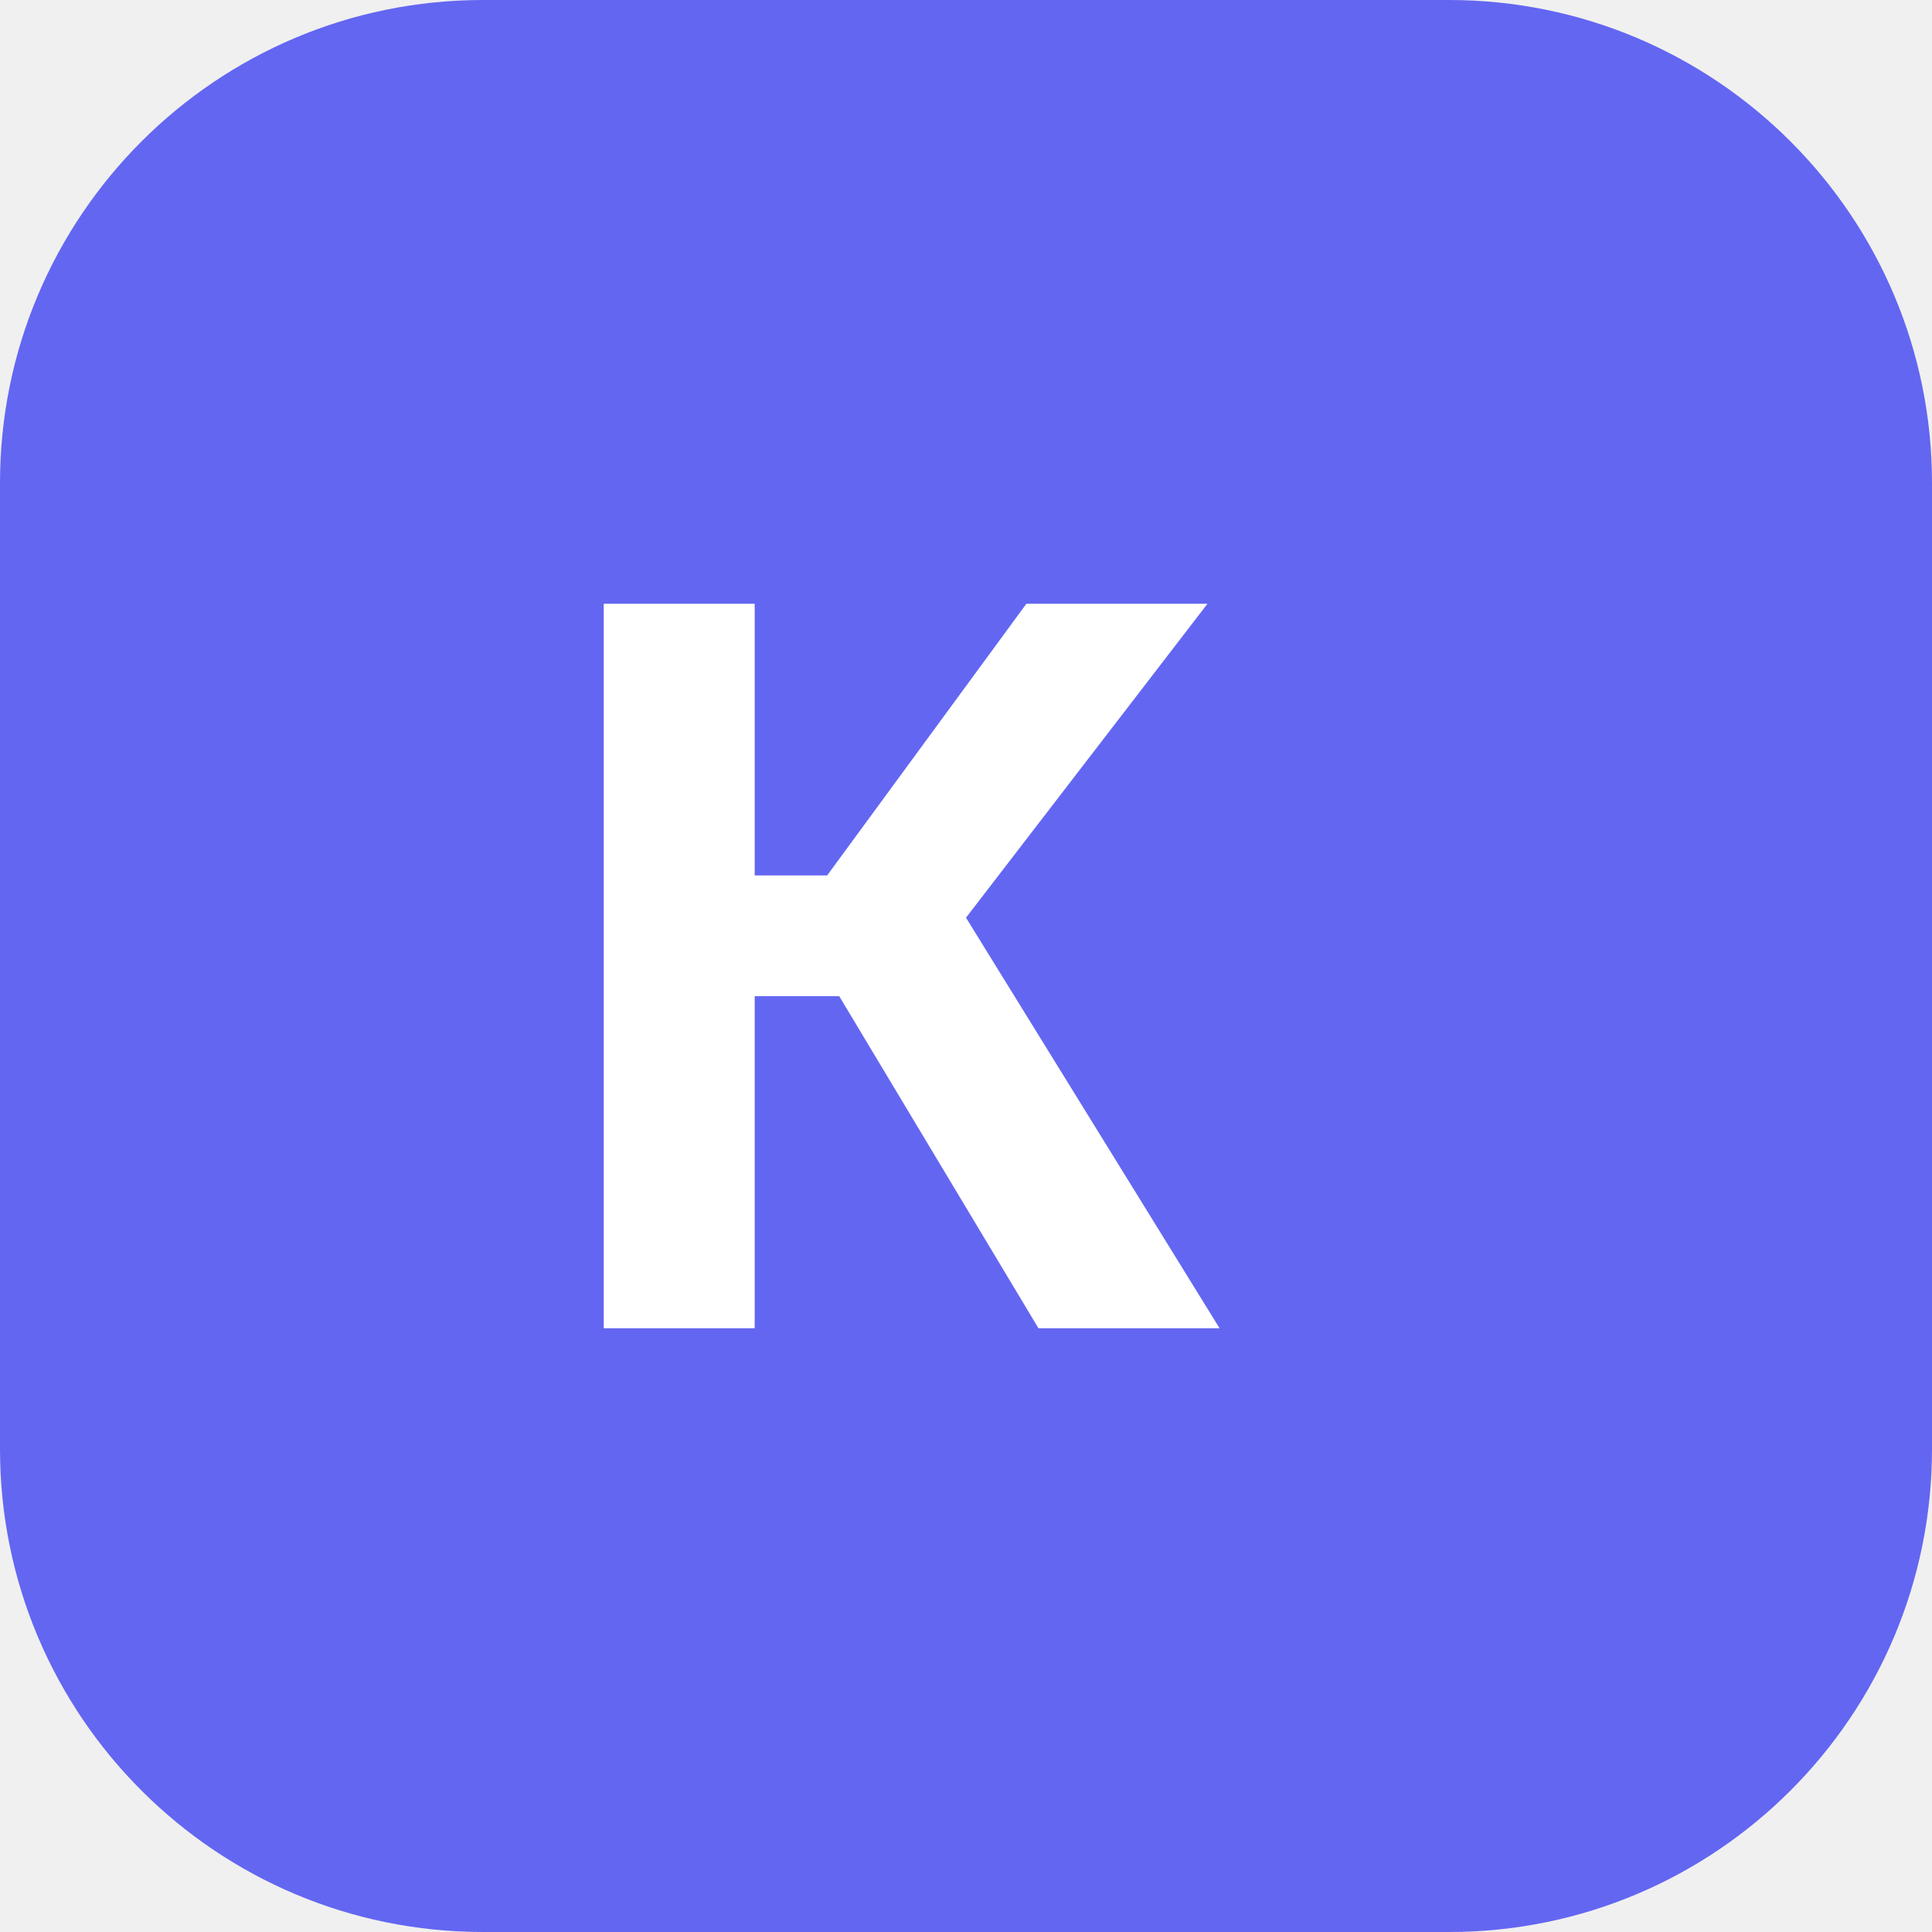
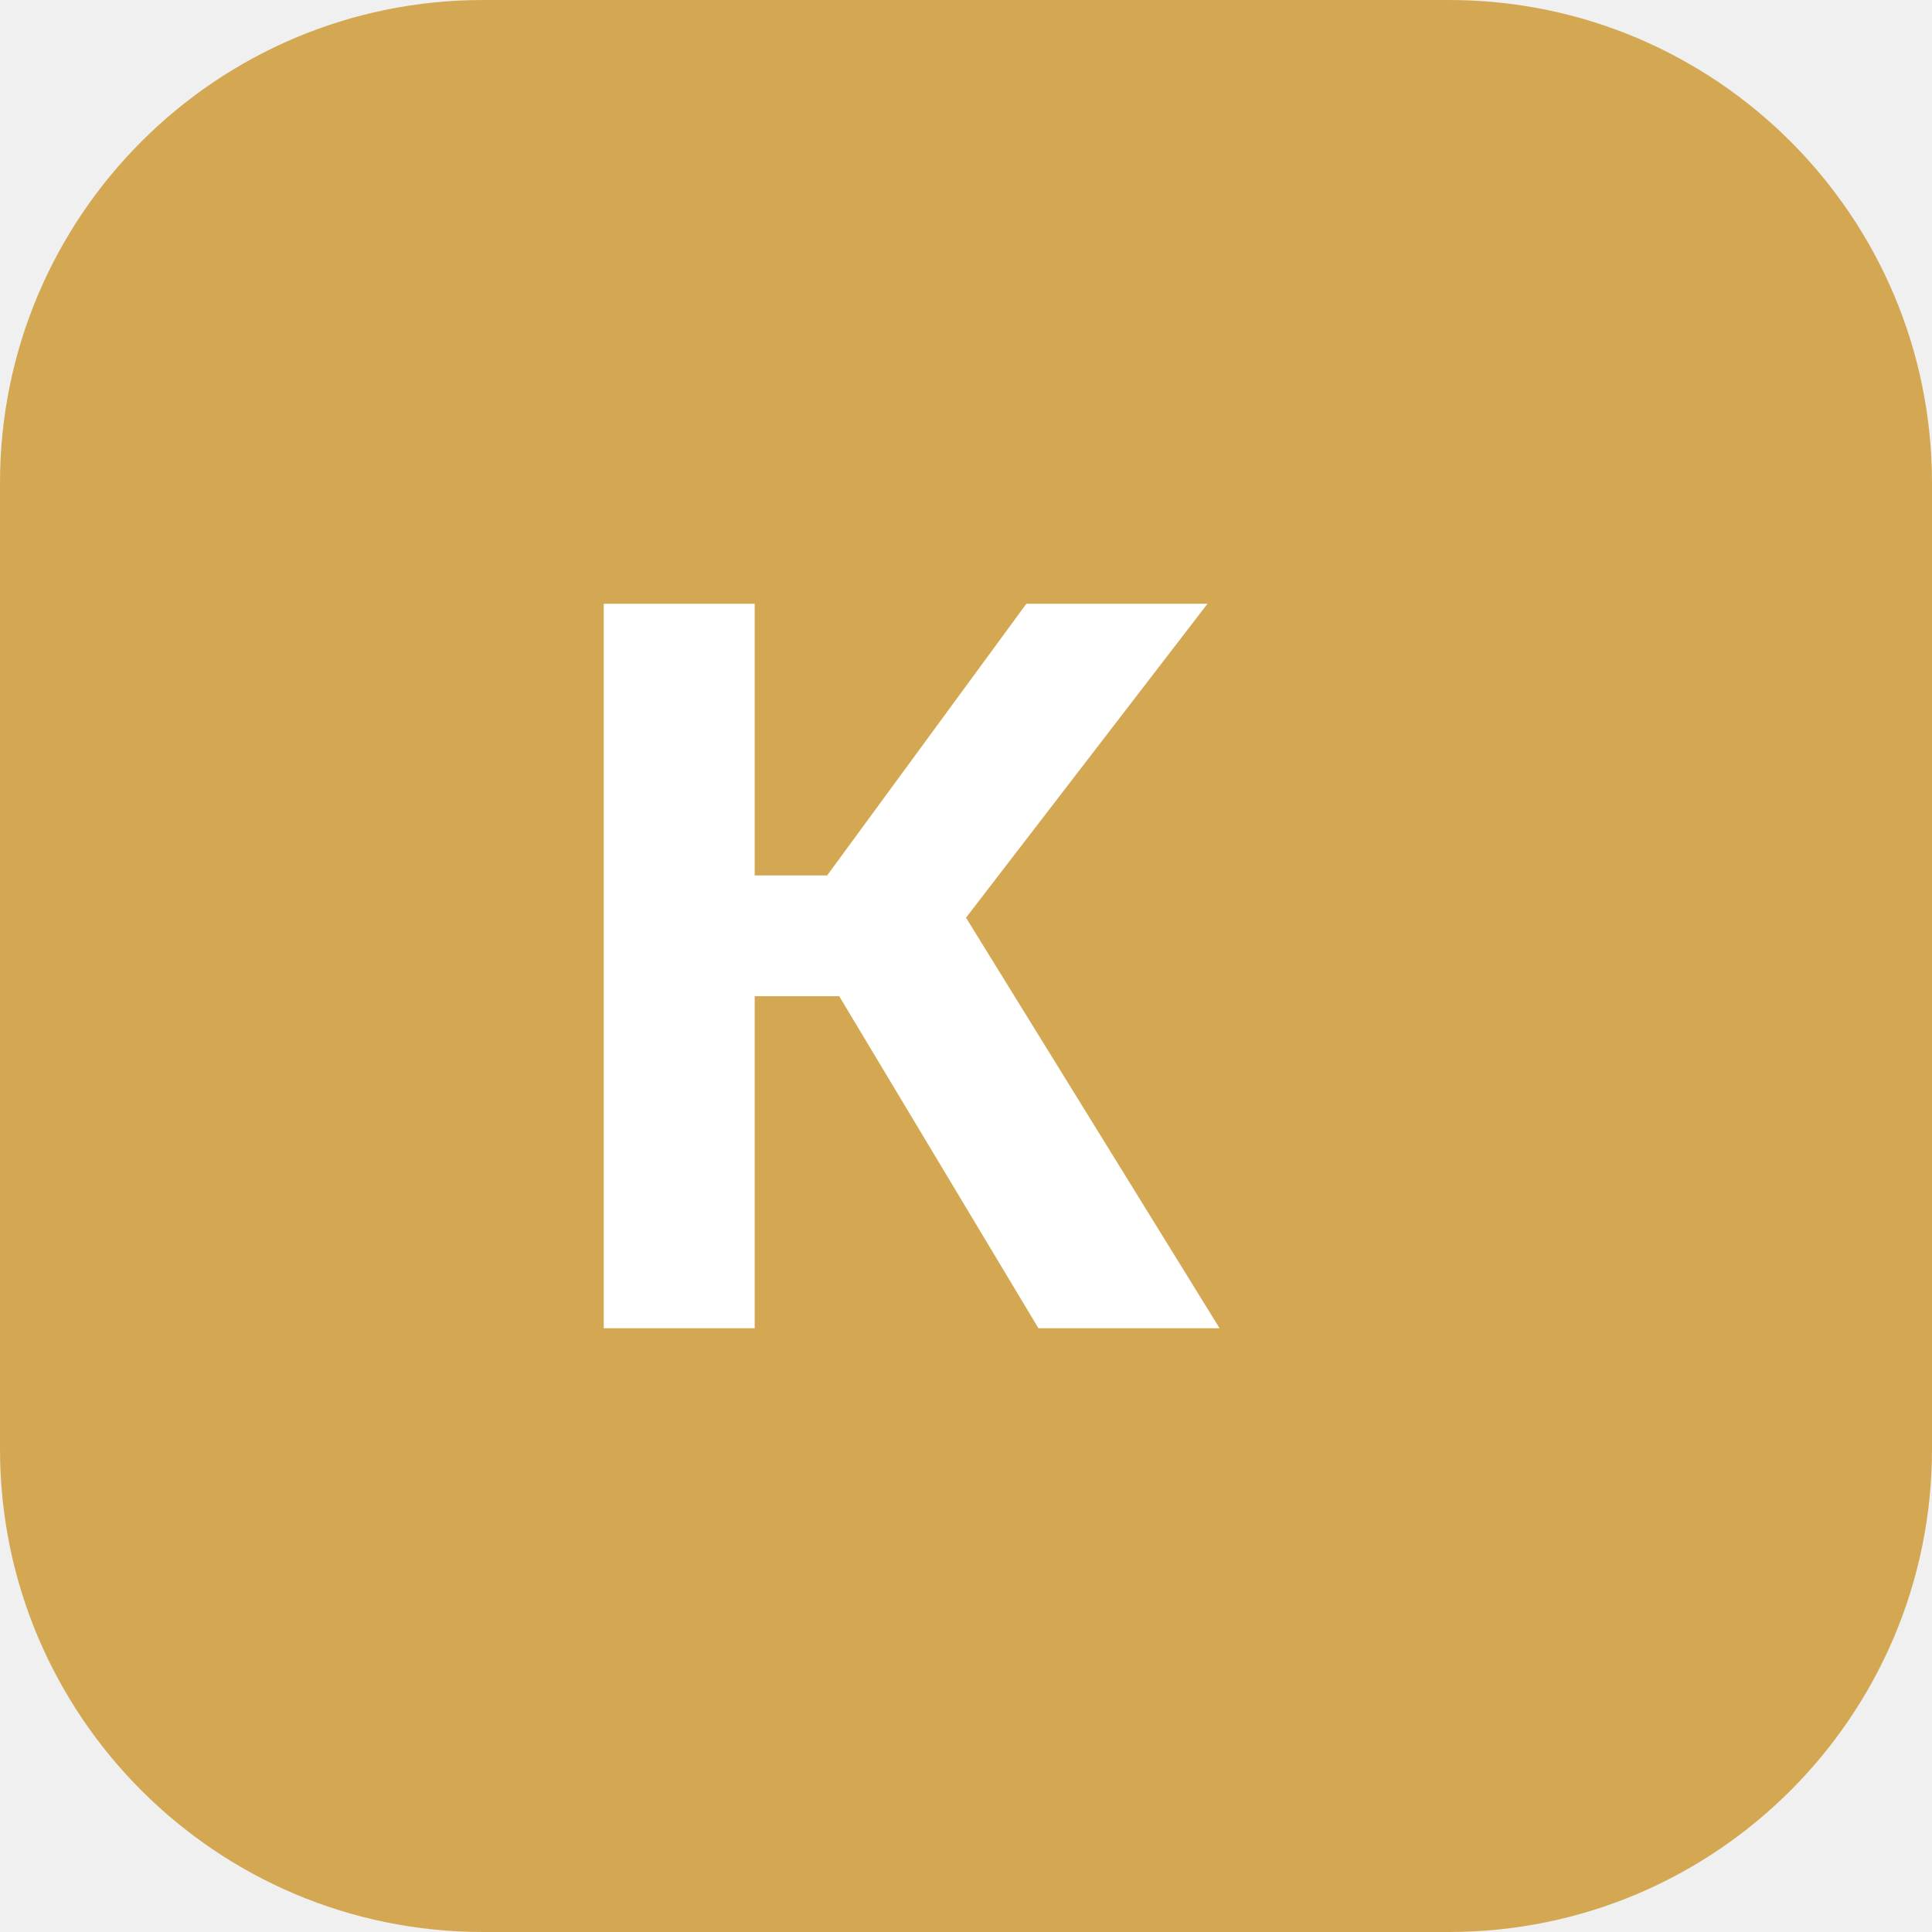
<svg xmlns="http://www.w3.org/2000/svg" viewBox="0 0 32 32" fill="none">
-   <rect width="32" height="32" rx="8" fill="#6366f1" />
+   <rect width="32" height="32" rx="8" fill="#D4A853" />
  <path d="M10 22V10h2.5v4.5h1.2l3.3-4.5h3l-4 5.2 4.2 6.8h-3l-3.3-5.5h-1.4V22H10z" fill="white" />
</svg>
